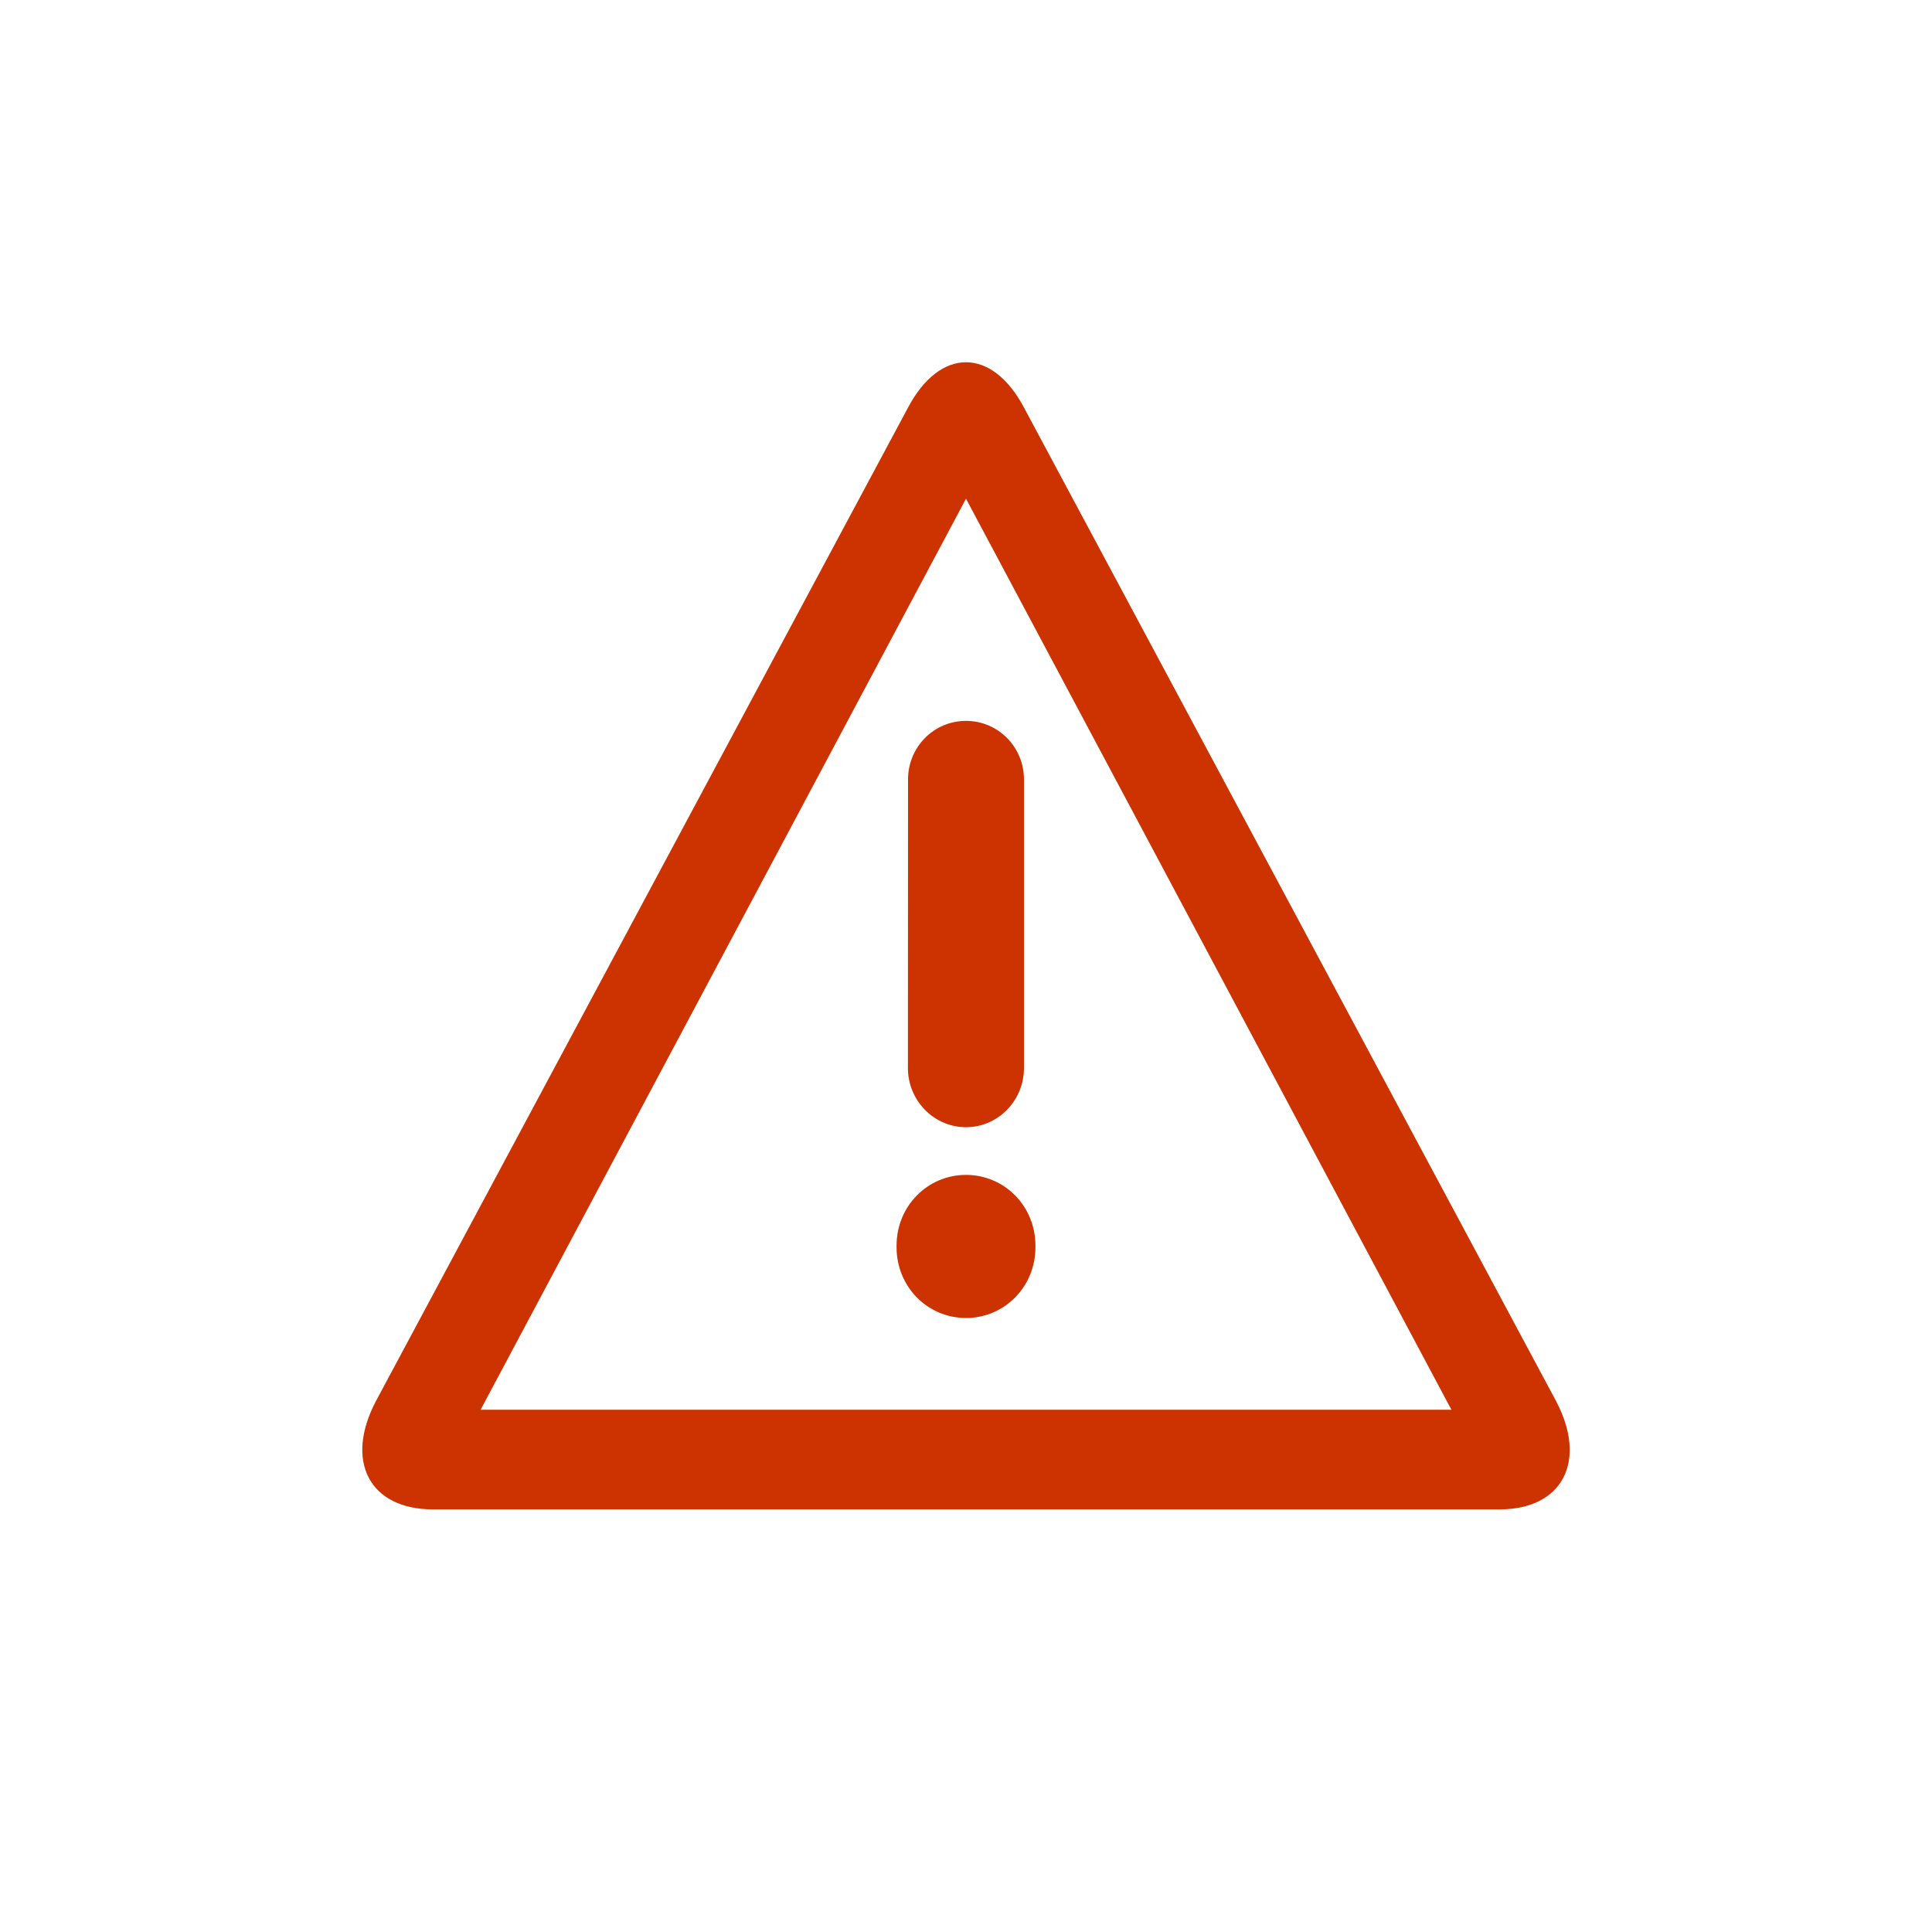
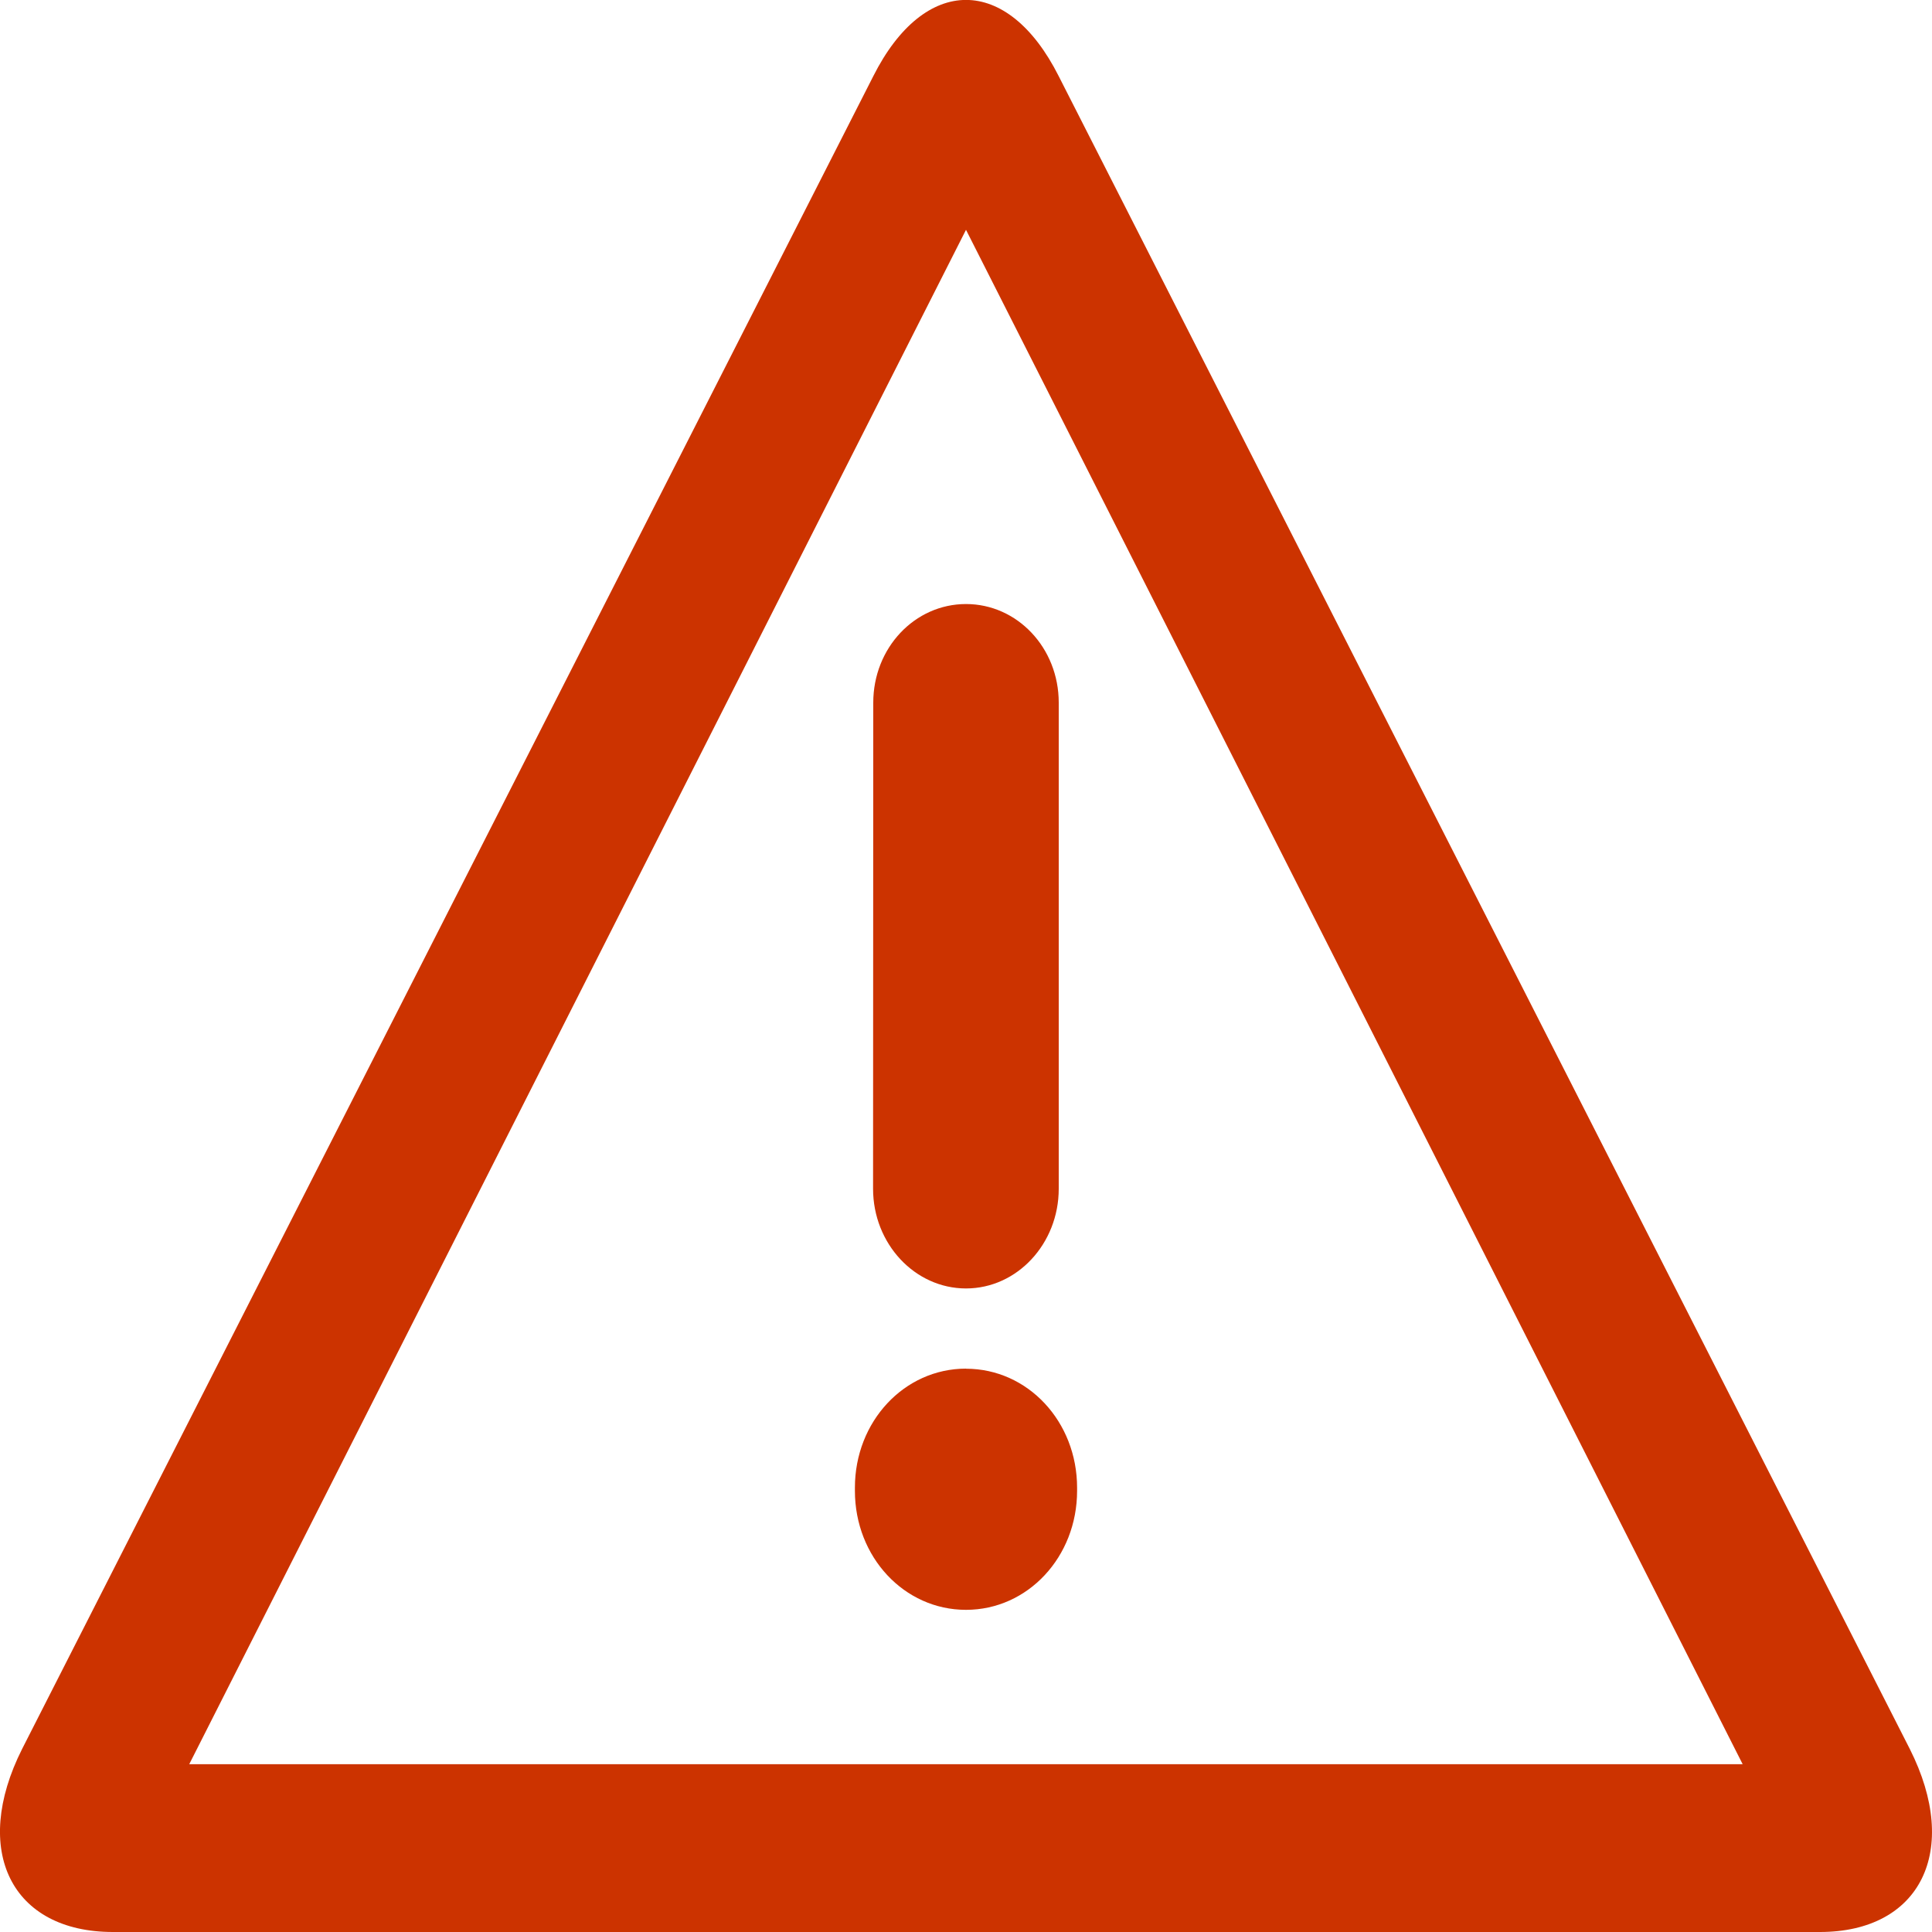
- <svg xmlns="http://www.w3.org/2000/svg" viewBox="-6 -6 32 32">
-   <path fill="#CC3300" fill-rule="evenodd" d="M9.04,0.75 C9.57,-0.25 10.43,-0.25 10.96,0.75 L19.77,17.20 C20.30,18.20 19.88,19 18.84,19 L1.17,19 C0.12,19 -0.30,18.20 0.23,17.20 L9.04,0.75 Z M10,2.26 L1.96,17.35 L18.04,17.35 L10,2.26 Z M10,5.94 C10.53,5.94 10.96,6.37 10.96,6.91 L10.96,11.69 C10.96,12.23 10.53,12.67 10,12.67 C9.47,12.67 9.038,12.23 9.038,11.69 L9.04,6.91 C9.04,6.37 9.47,5.94 10,5.94 Z M10,13.46 C10.64,13.46 11.15,13.98 11.15,14.63 L11.15,14.66 C11.15,15.31 10.64,15.83 10,15.83 C9.36,15.83 8.85,15.31 8.85,14.66 L8.85,14.63 C8.85,13.98 9.36,13.46 10,13.46 Z" />
+ <svg xmlns="http://www.w3.org/2000/svg" viewBox="-6 -6 20 20" width="20" height="20">
+   <path fill="#cc3300" fill-rule="evenodd" d="m 3.04,-5.211 c 0.53,-1.053 1.39,-1.053 1.92,0 L 13.77,12.105 C 14.301,13.158 13.88,14 12.84,14 H -4.831 c -1.05,0 -1.47,-0.842 -0.94,-1.895 z M 4,-3.621 -4.041,12.263 H 12.04 Z m 0,3.874 c 0.53,0 0.96,0.453 0.96,1.021 v 5.032 c 0,0.568 -0.43,1.032 -0.96,1.032 -0.53,0 -0.962,-0.463 -0.962,-1.032 l 0.002,-5.032 c 0,-0.568 0.43,-1.021 0.96,-1.021 z m 0,7.916 c 0.64,0 1.15,0.547 1.15,1.232 v 0.032 c 0,0.684 -0.51,1.232 -1.15,1.232 -0.64,0 -1.15,-0.547 -1.15,-1.232 V 9.4 c 0,-0.684 0.51,-1.232 1.15,-1.232 z" style="stroke-width:1.026" />
</svg>
